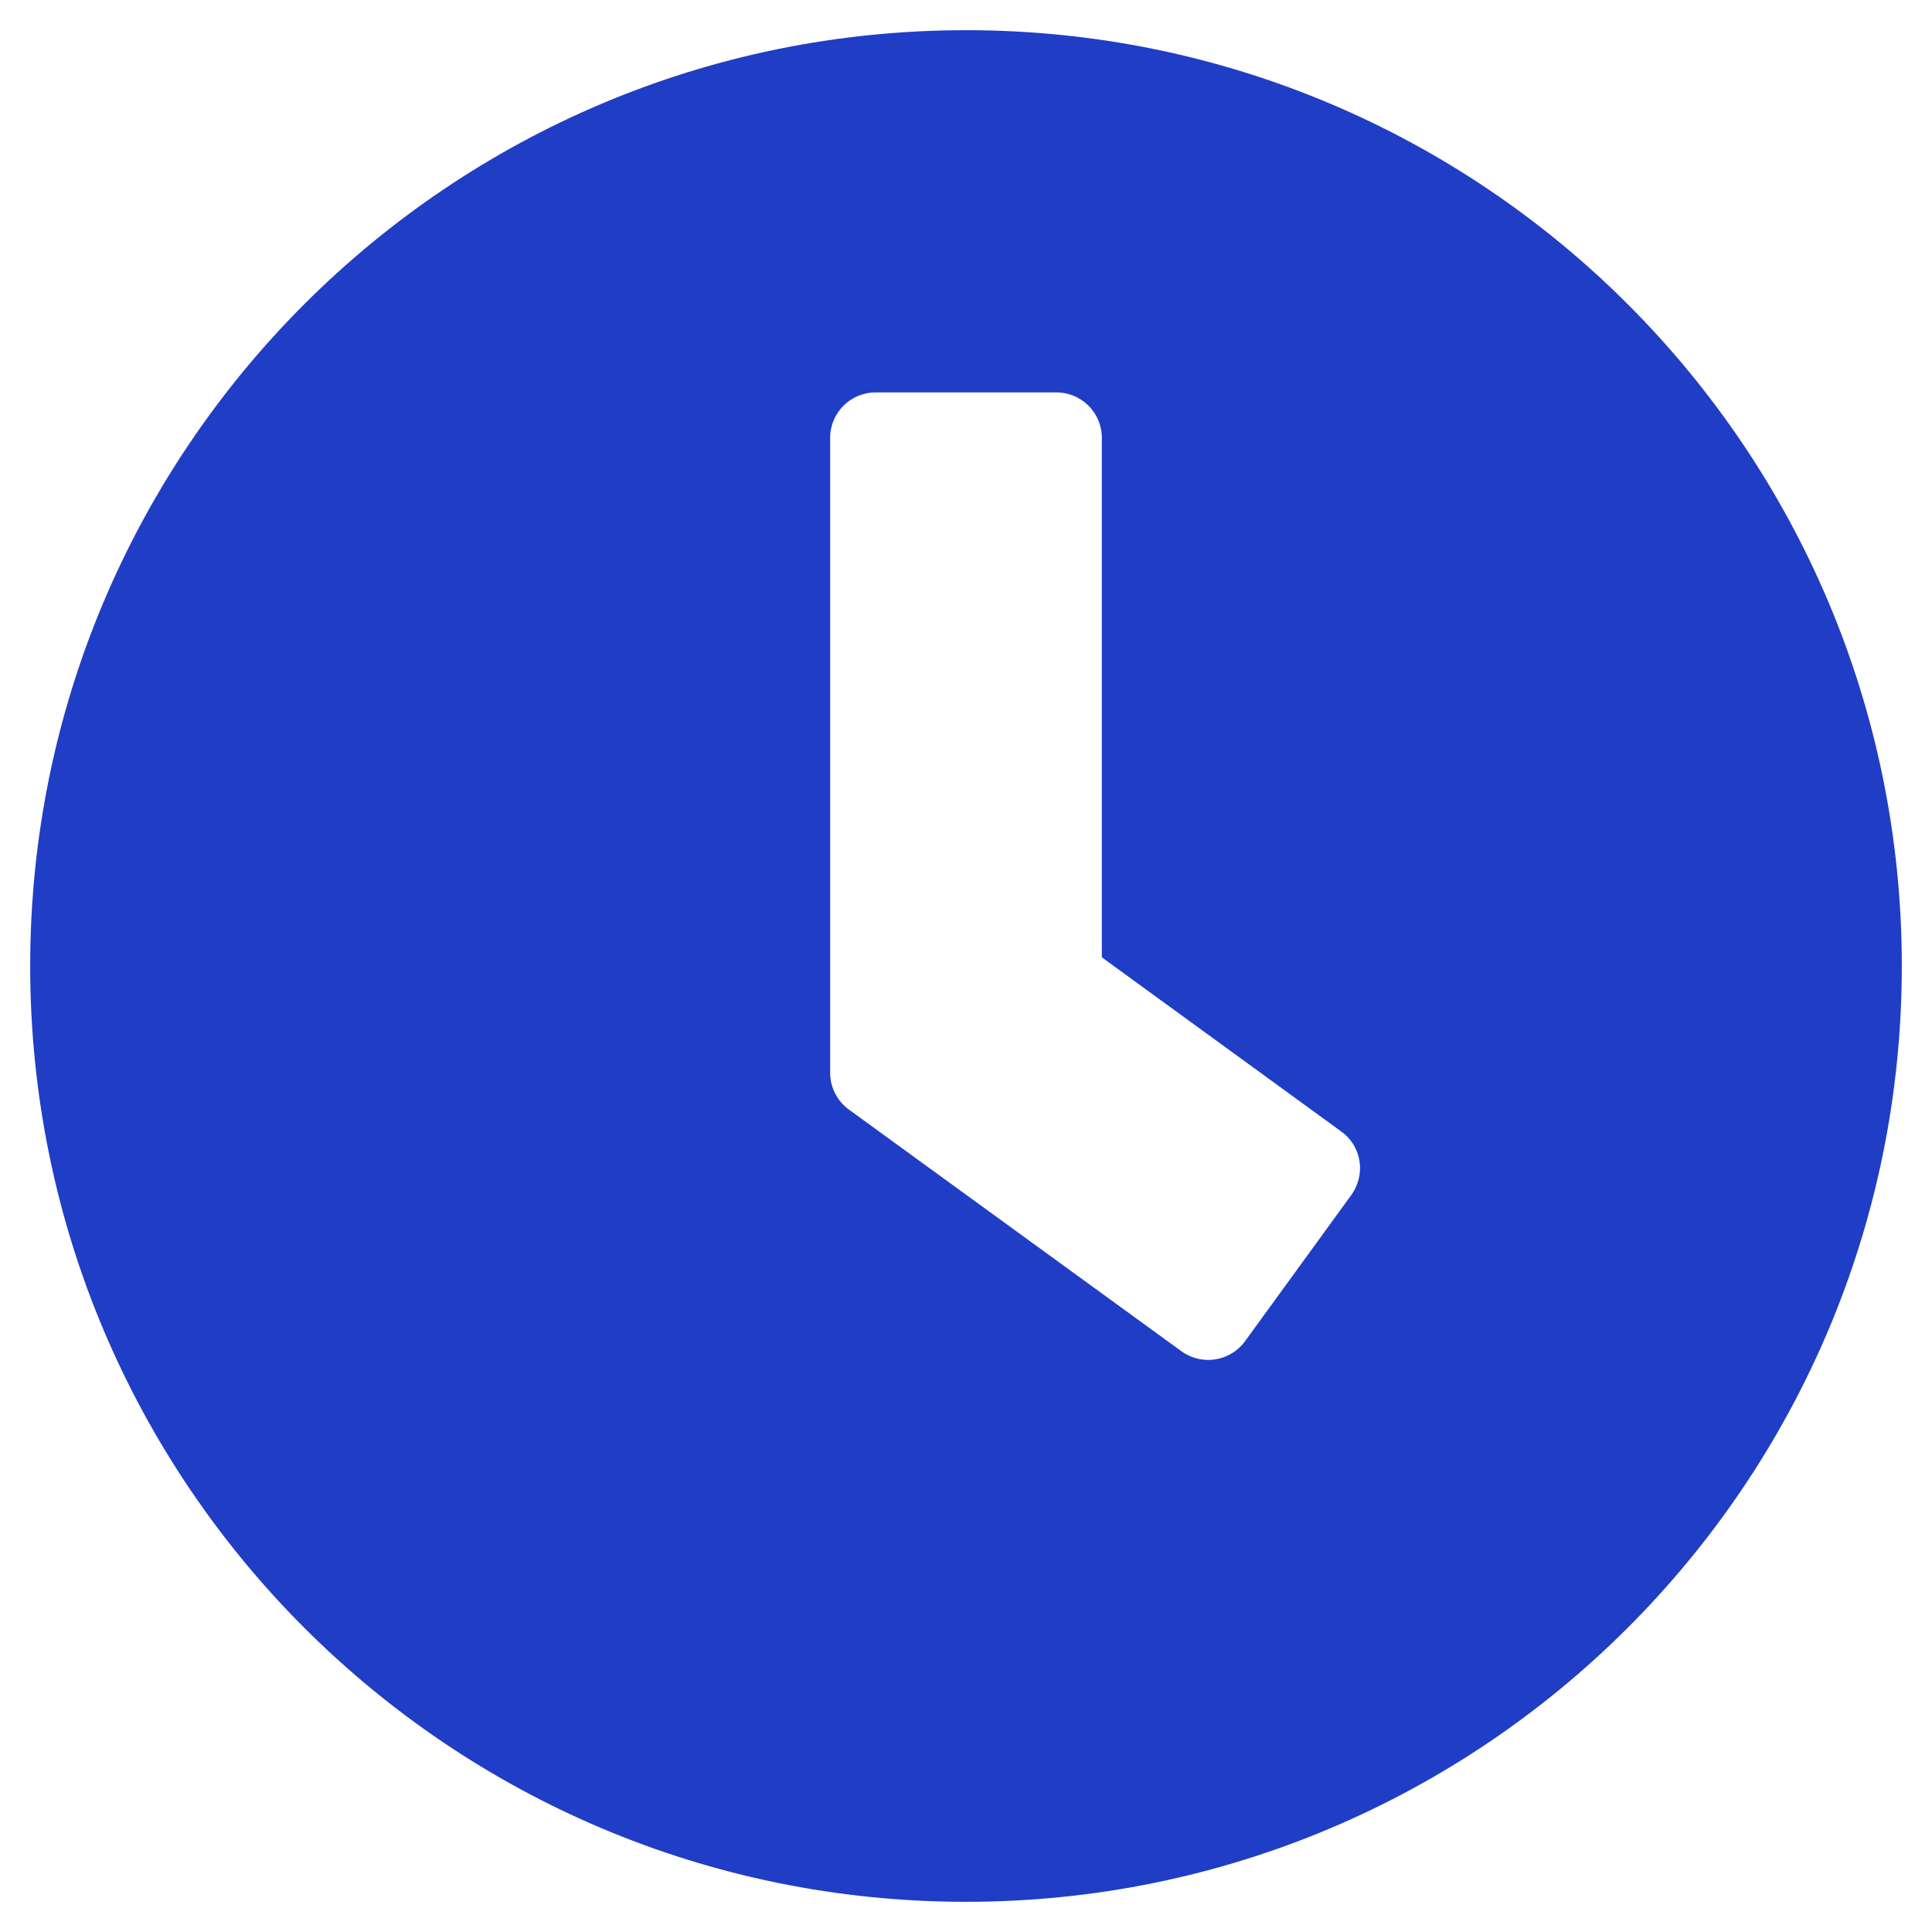
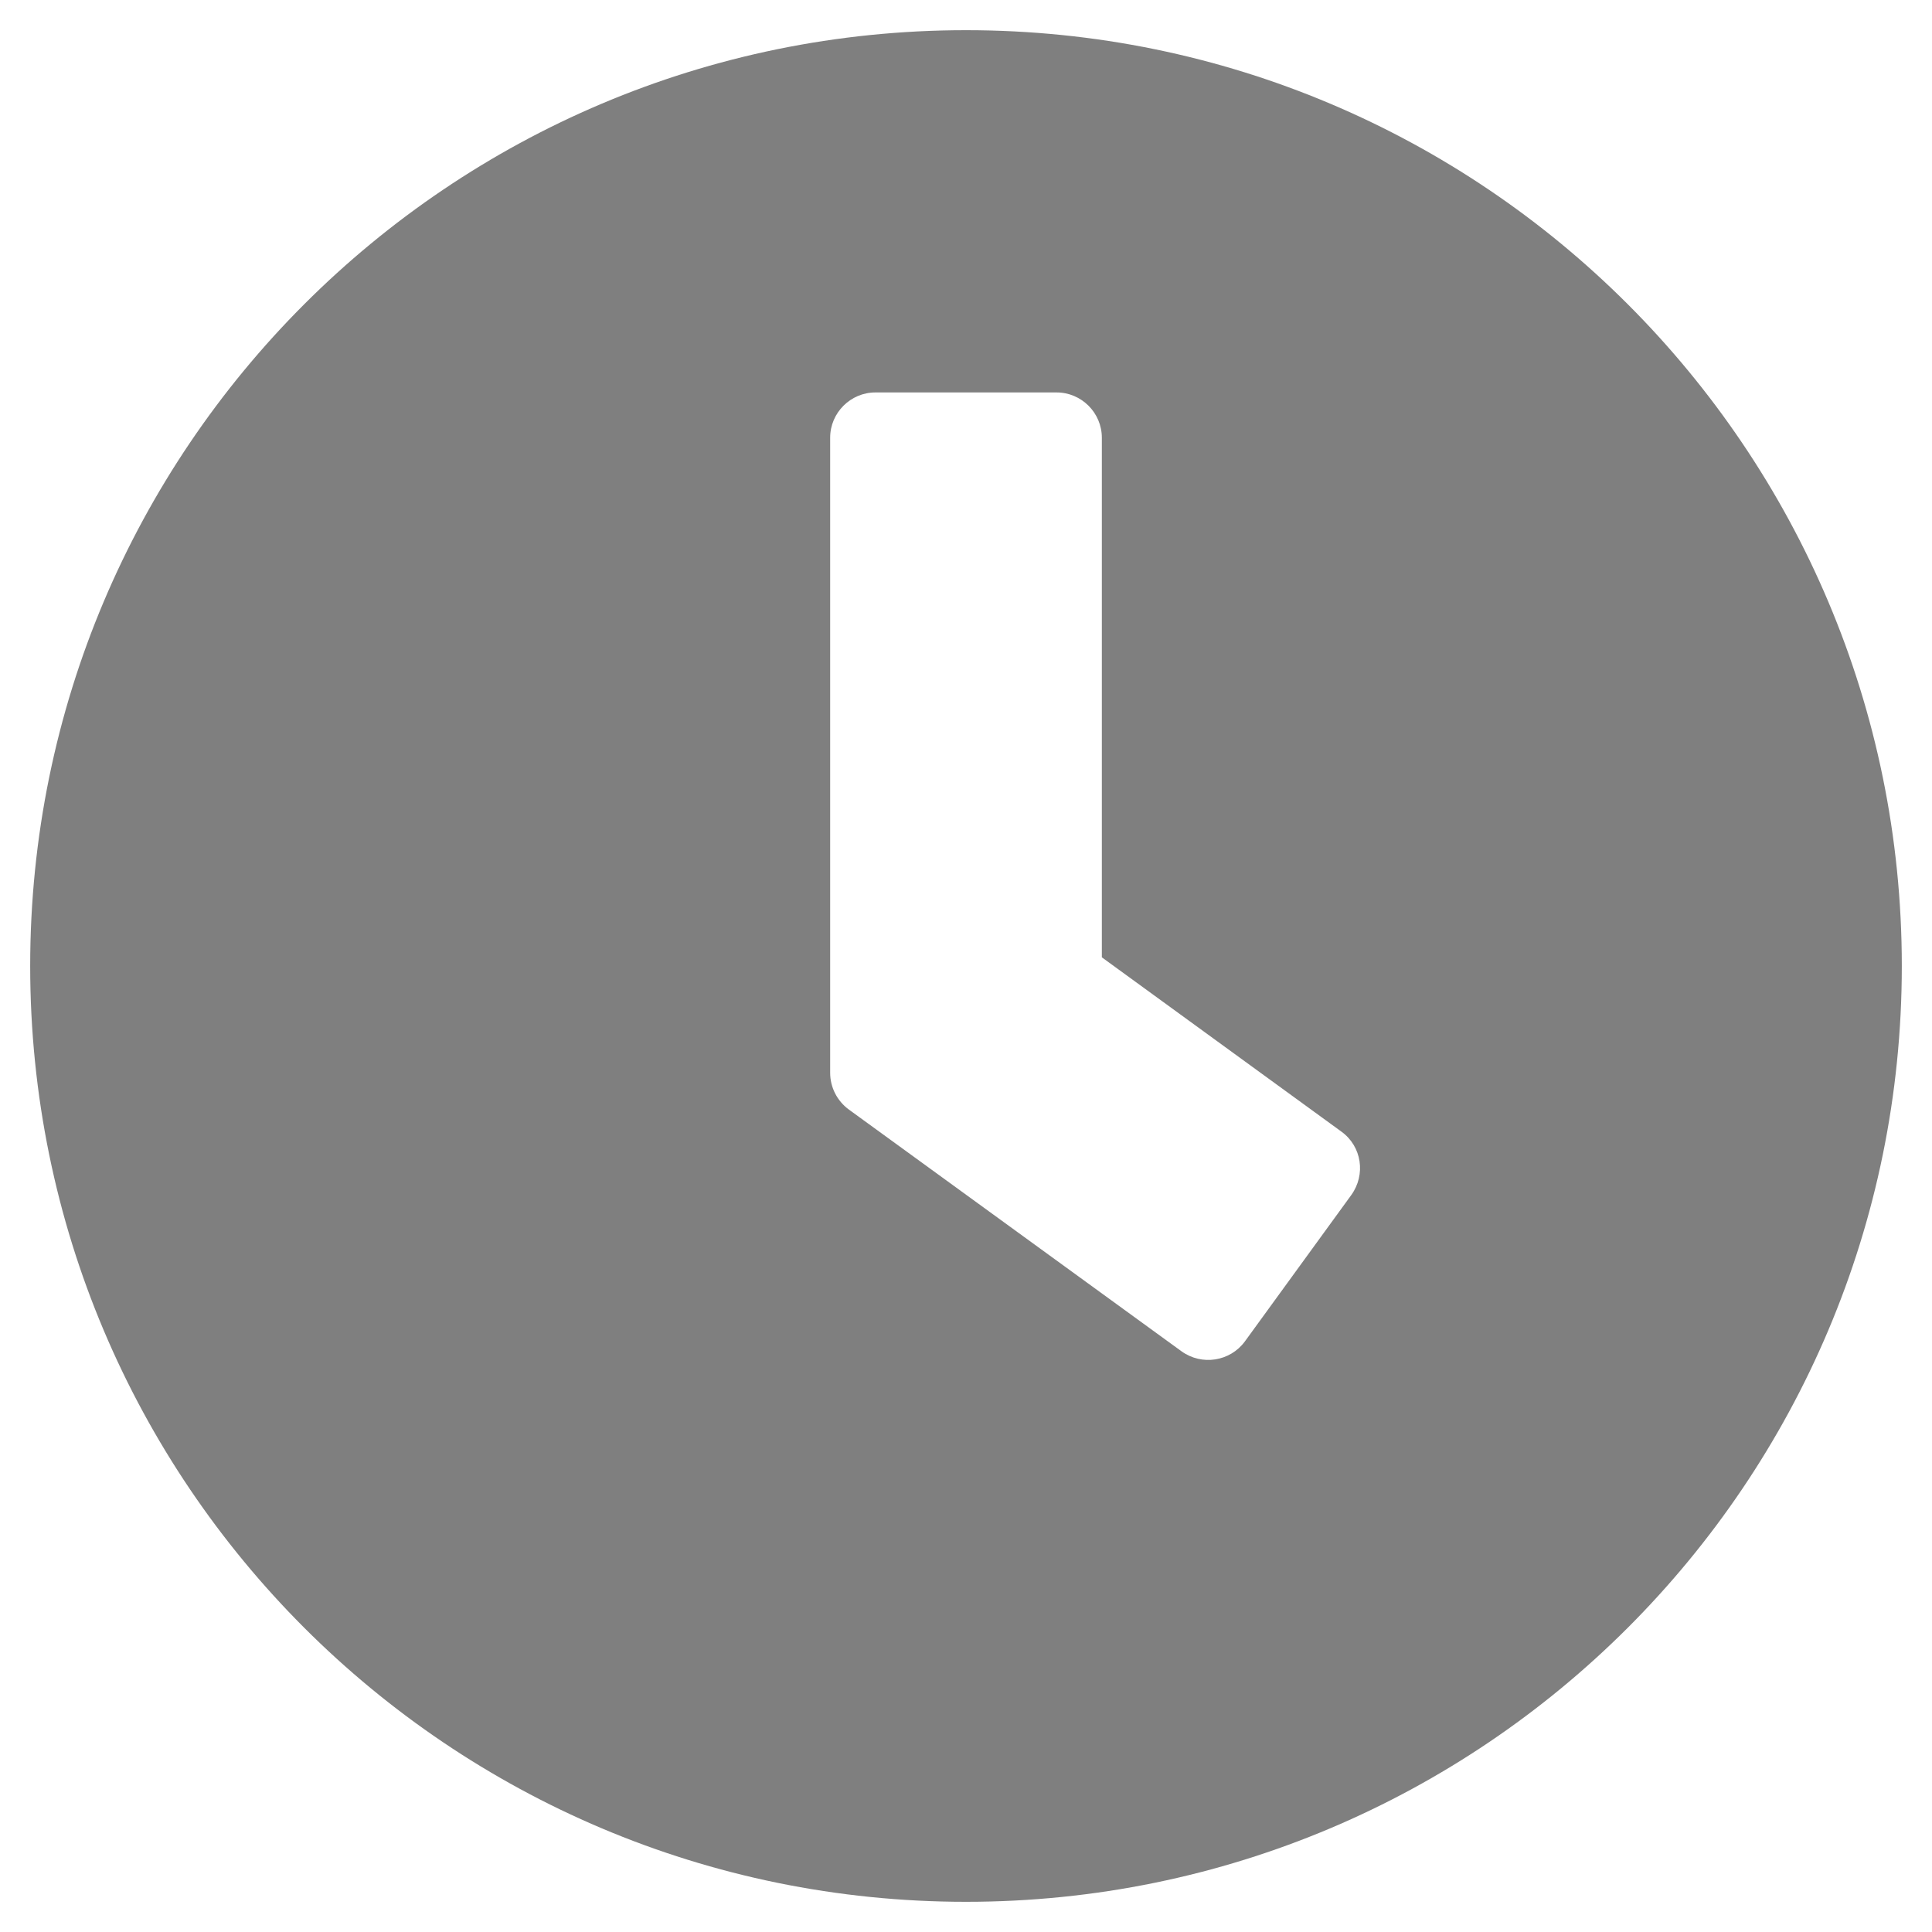
<svg xmlns="http://www.w3.org/2000/svg" aria-hidden="true" focusable="false" data-prefix="fas" data-icon="clock" class="svg-inline--fa fa-clock fa-w-16" role="img" viewBox="0 0 512 512">
-   <path fill="#203dc6" d="M256 8C119 8 8 119 8 256s111 248 248 248 248-111 248-248S393 8 256 8zm57.1 350.1L224.9 294c-3.1-2.3-4.9-5.9-4.9-9.7V116c0-6.6 5.4-12 12-12h48c6.6 0 12 5.4 12 12v137.7l63.5 46.2c5.4 3.9 6.5 11.4 2.6 16.8l-28.2 38.8c-3.9 5.3-11.4 6.5-16.8 2.6z" />
+   <path fill="#7f7f7f" d="M256 8C119 8 8 119 8 256s111 248 248 248 248-111 248-248S393 8 256 8zm57.1 350.1L224.9 294c-3.1-2.3-4.9-5.9-4.9-9.7V116c0-6.6 5.4-12 12-12h48c6.6 0 12 5.4 12 12v137.7l63.5 46.2c5.4 3.9 6.5 11.4 2.6 16.8l-28.2 38.8c-3.9 5.3-11.4 6.5-16.8 2.6z" />
</svg>
